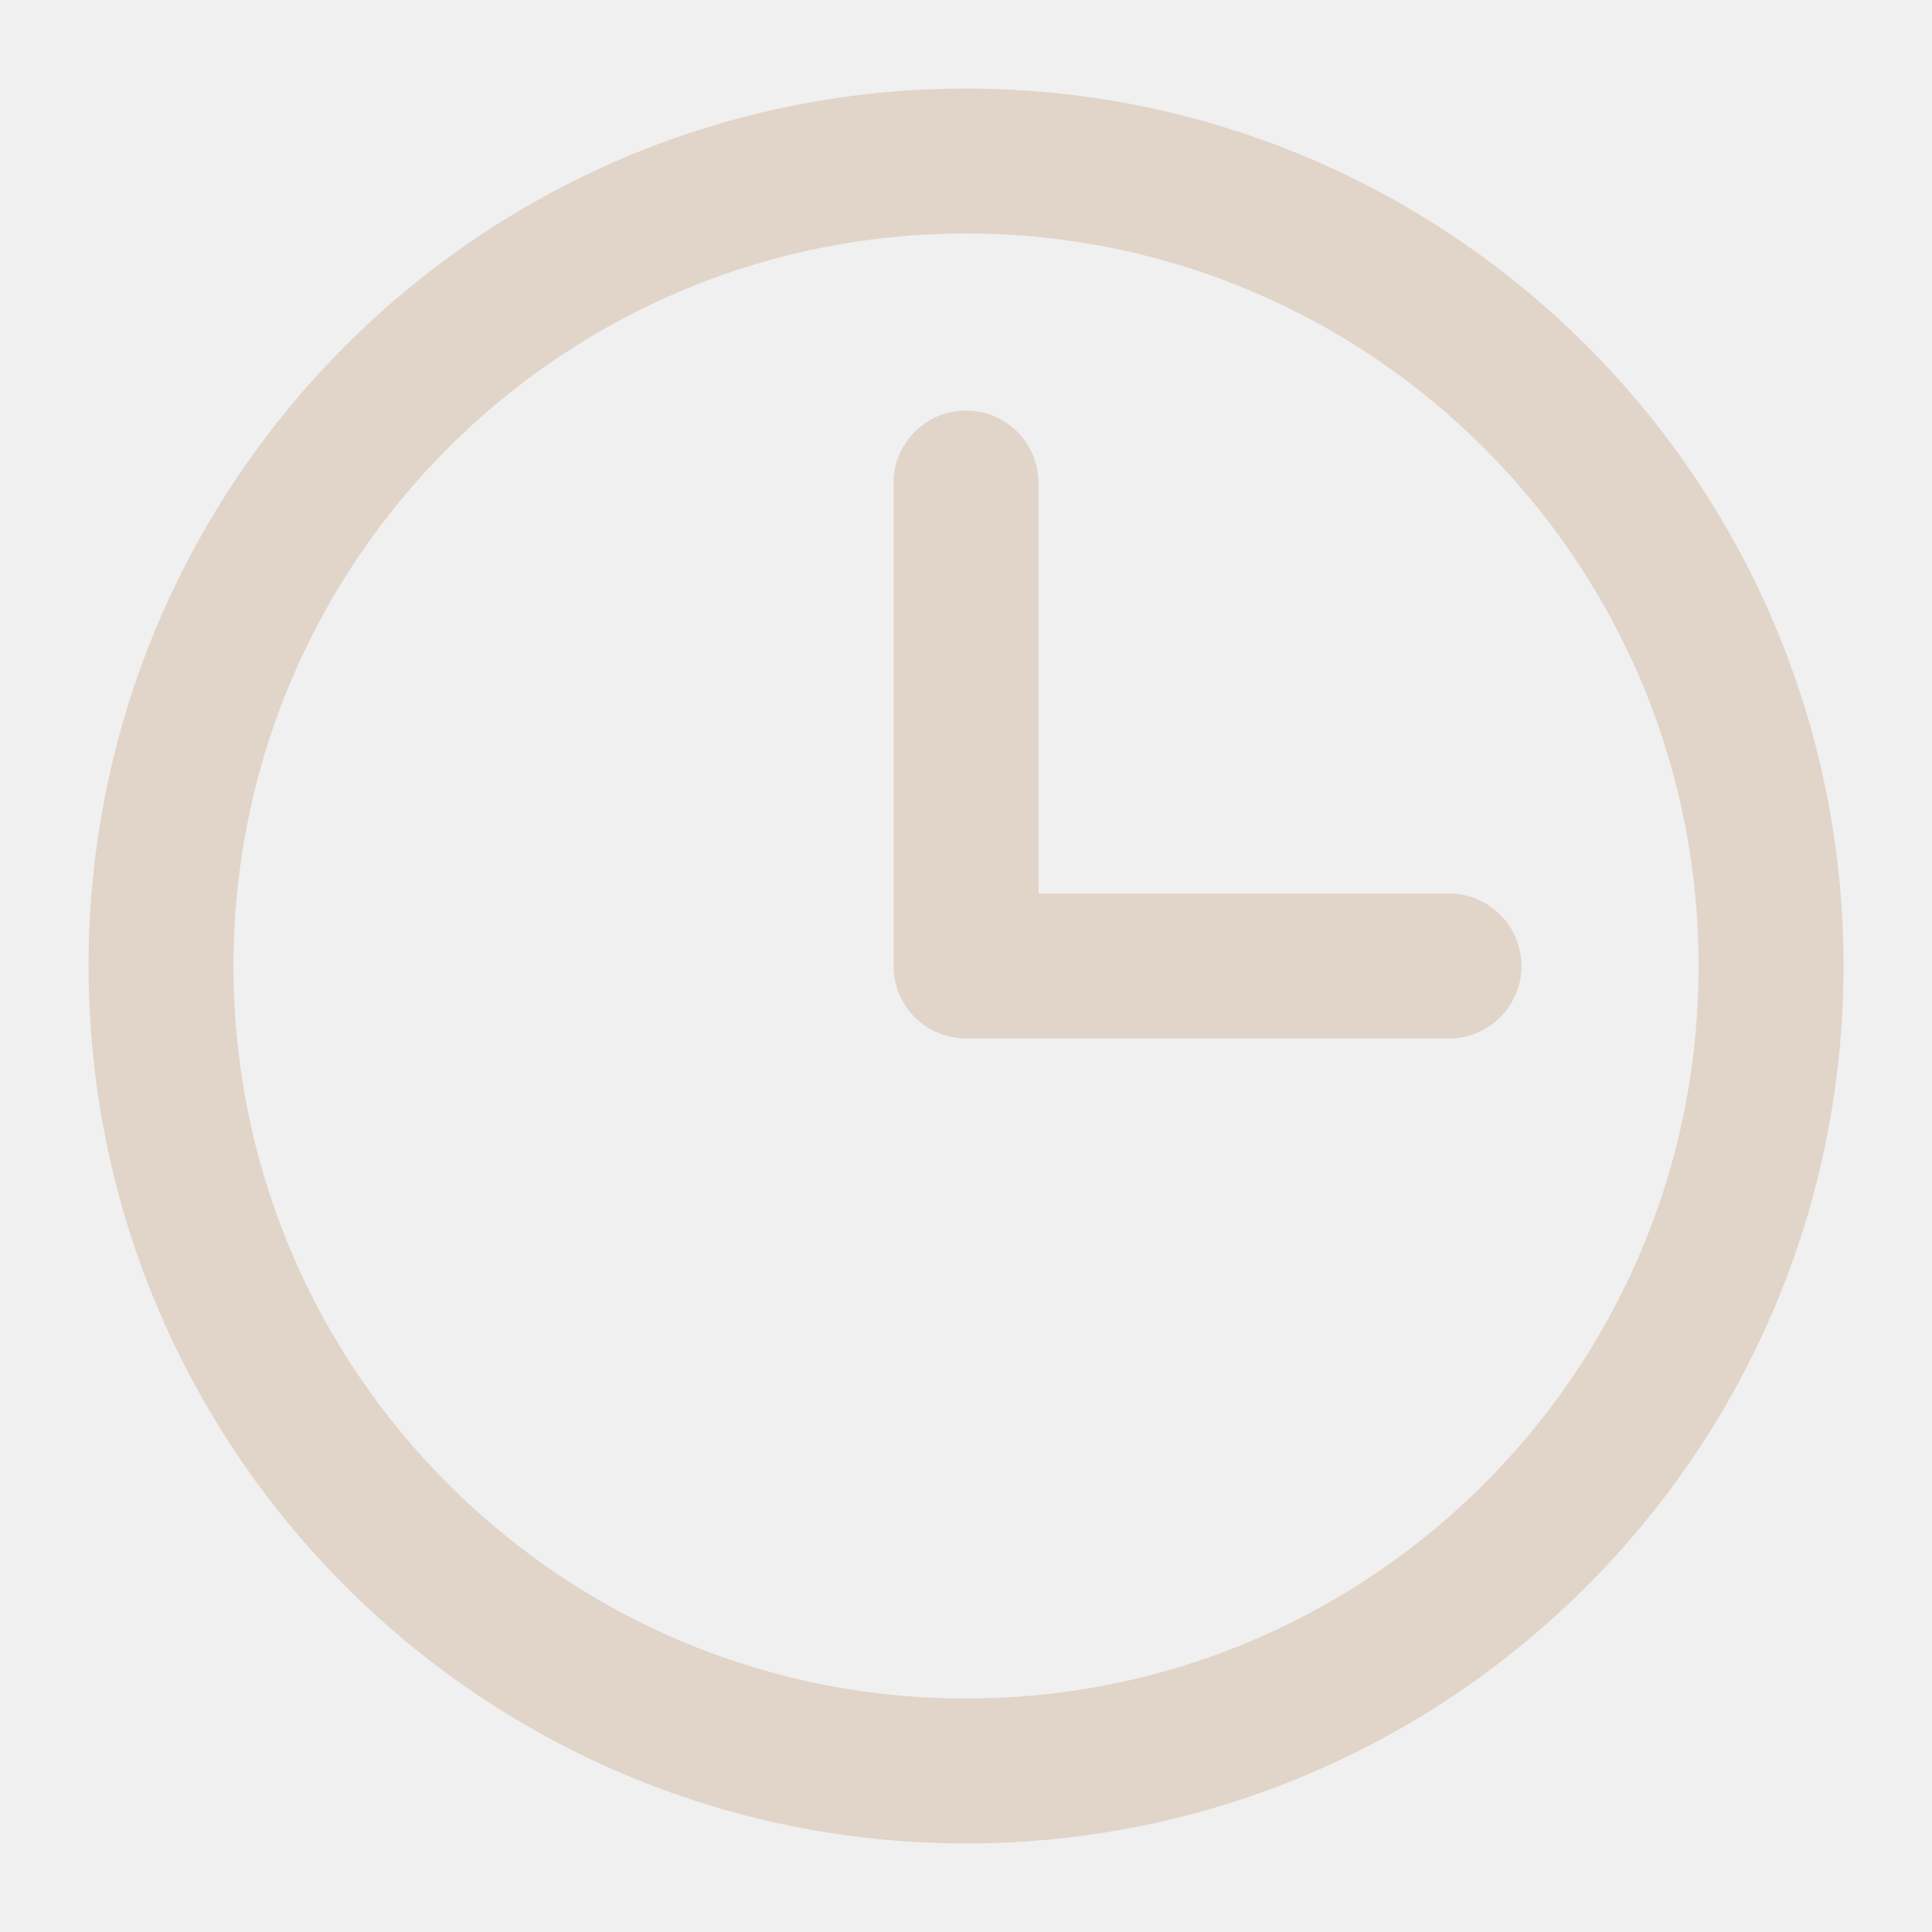
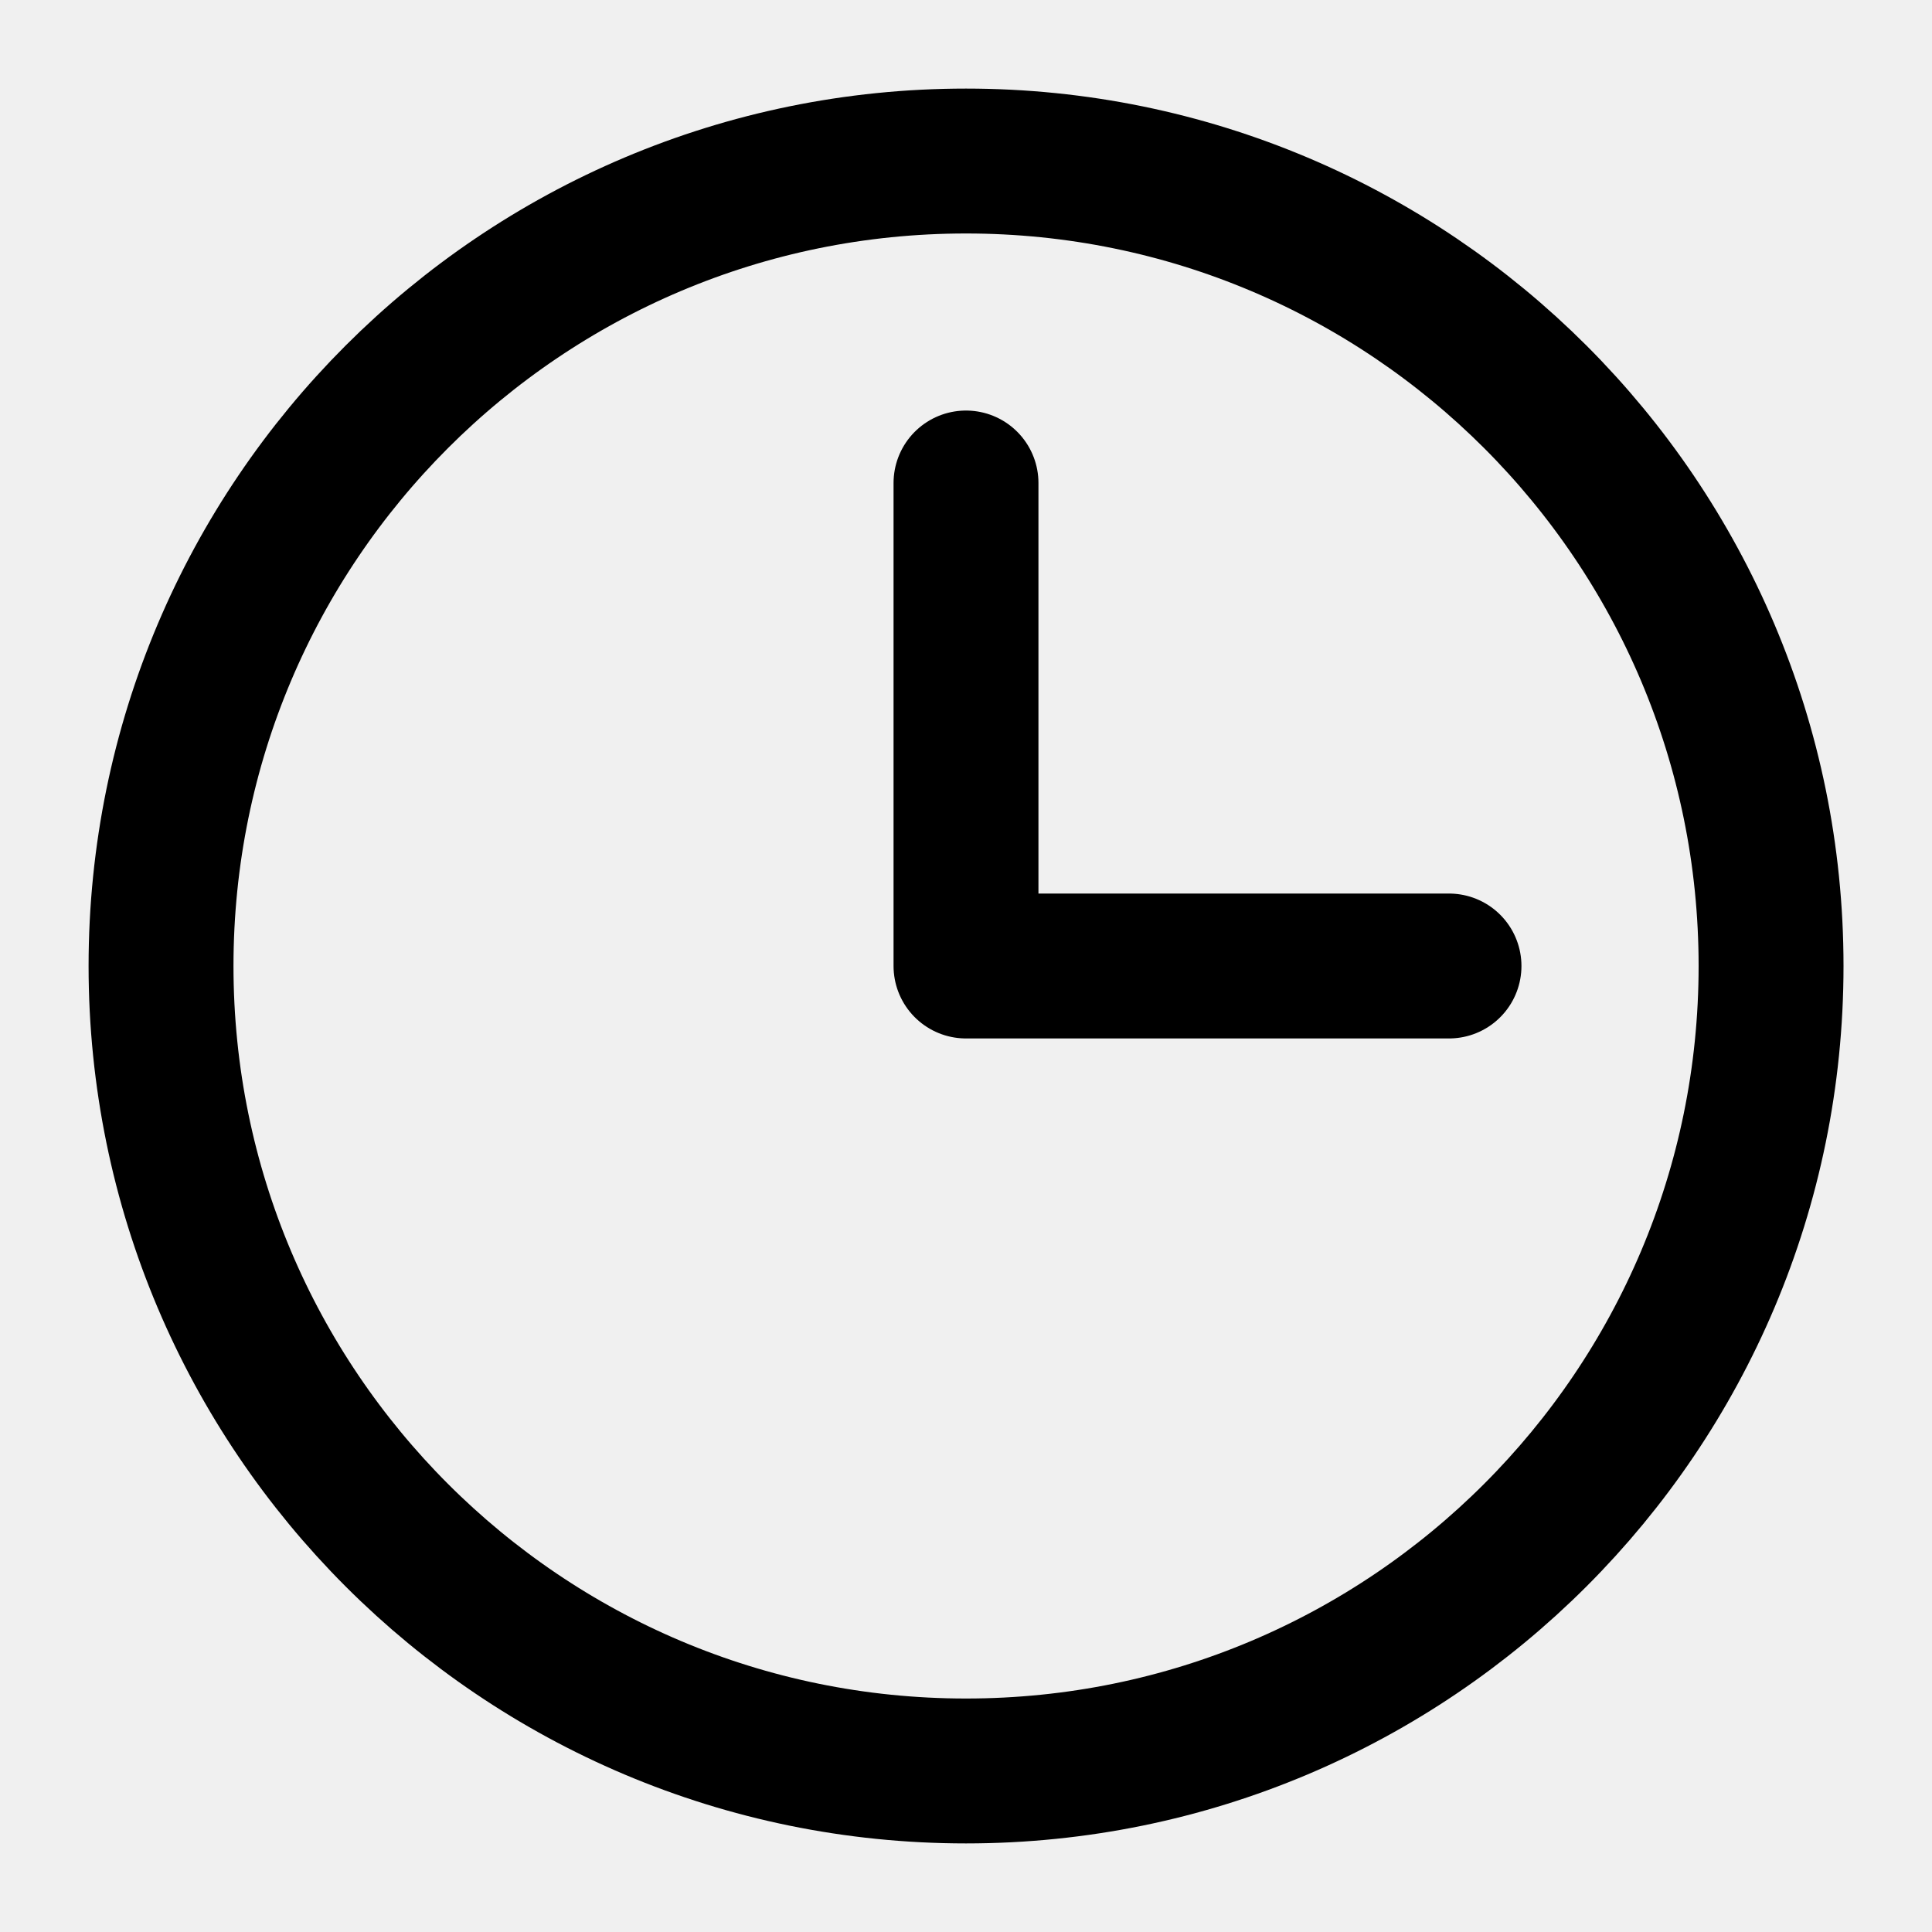
<svg xmlns="http://www.w3.org/2000/svg" width="20" height="20" viewBox="0 0 20 20" fill="none">
  <g clip-path="url(#clip0_217_1736)">
-     <path d="M10 5L10 10L15 10" stroke="#E1D4C9" stroke-width="1.5" stroke-linecap="round" stroke-linejoin="round" />
-     <path d="M10 18.333C14.603 18.333 18.334 14.602 18.334 10C18.334 5.398 14.603 1.667 10 1.667C5.398 1.667 1.667 5.398 1.667 10C1.667 14.602 5.398 18.333 10 18.333Z" stroke="#E1D4C9" stroke-width="1.5" stroke-linecap="round" stroke-linejoin="round" />
+     <path d="M10 5L10 10L15 10" stroke="#000" stroke-width="1.5" stroke-linecap="round" stroke-linejoin="round" />
+     <path d="M10 18.333C14.603 18.333 18.334 14.602 18.334 10C18.334 5.398 14.603 1.667 10 1.667C5.398 1.667 1.667 5.398 1.667 10C1.667 14.602 5.398 18.333 10 18.333Z" stroke="#000" stroke-width="1.5" stroke-linecap="round" stroke-linejoin="round" />
  </g>
  <defs>
    <clipPath id="clip0_217_1736">
-       <rect width="20" height="20" fill="white" />
+       <rect width="20" height="20" fill="none" />
    </clipPath>
  </defs>
</svg>
